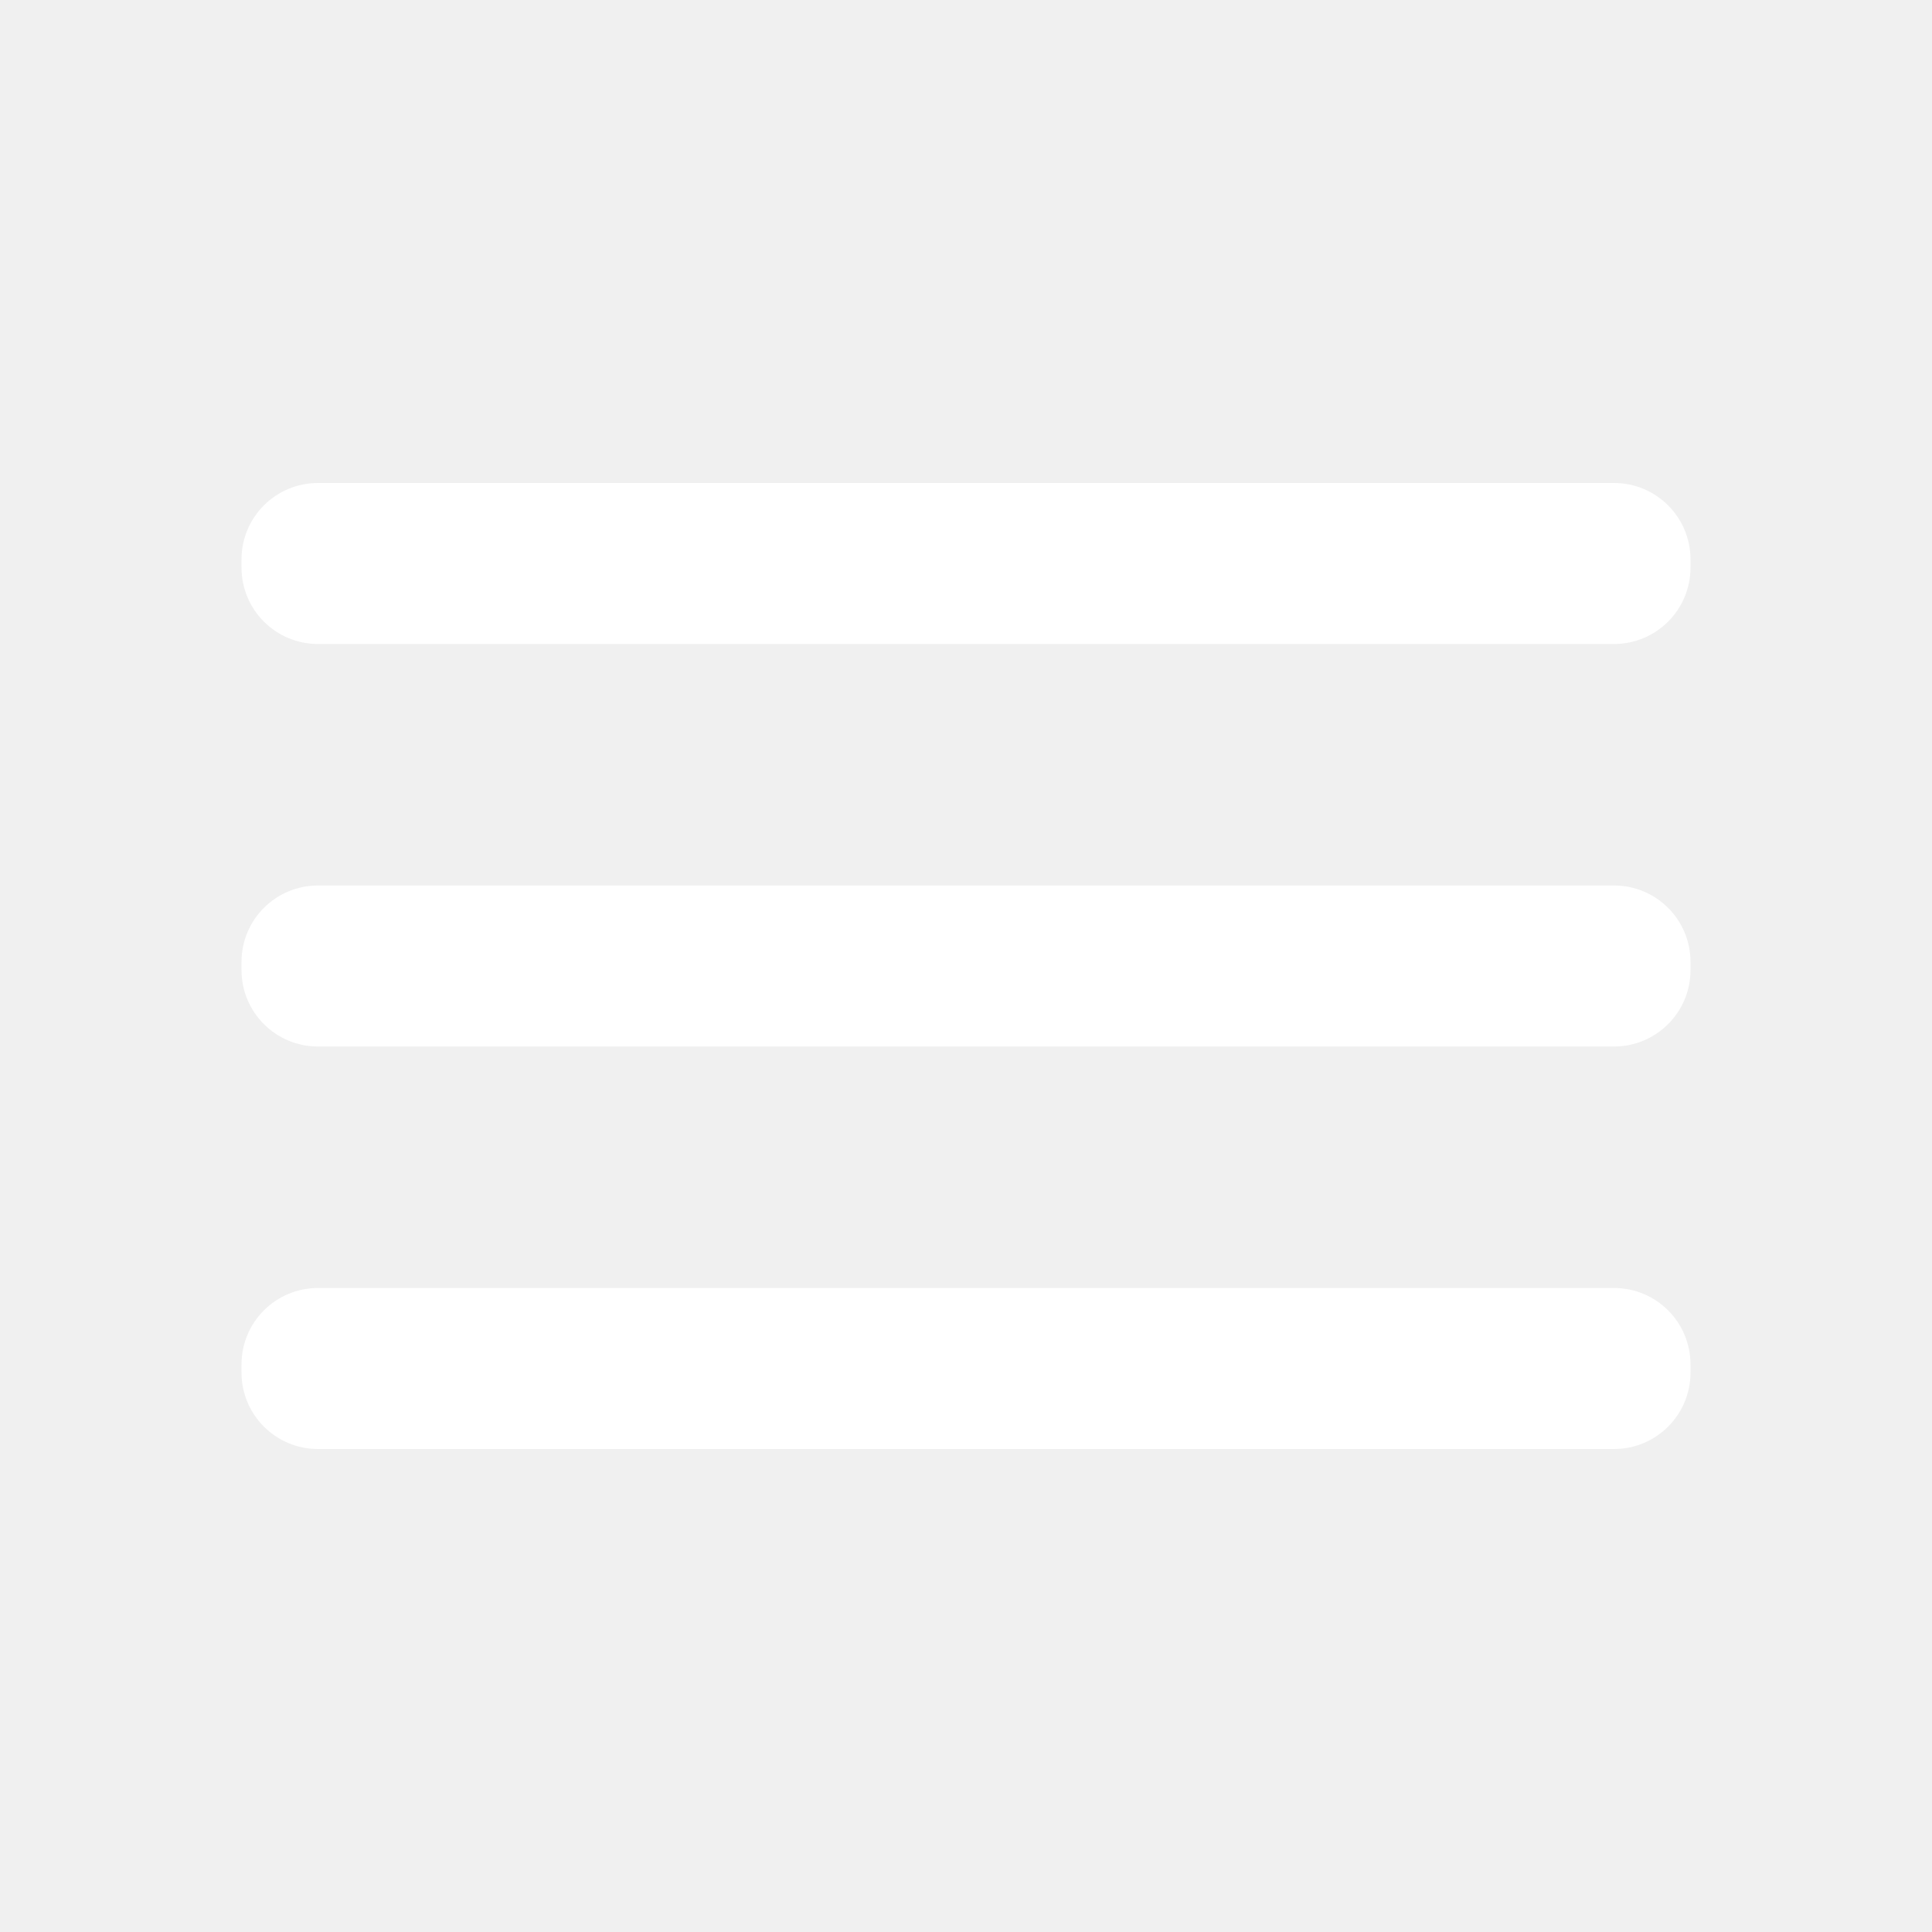
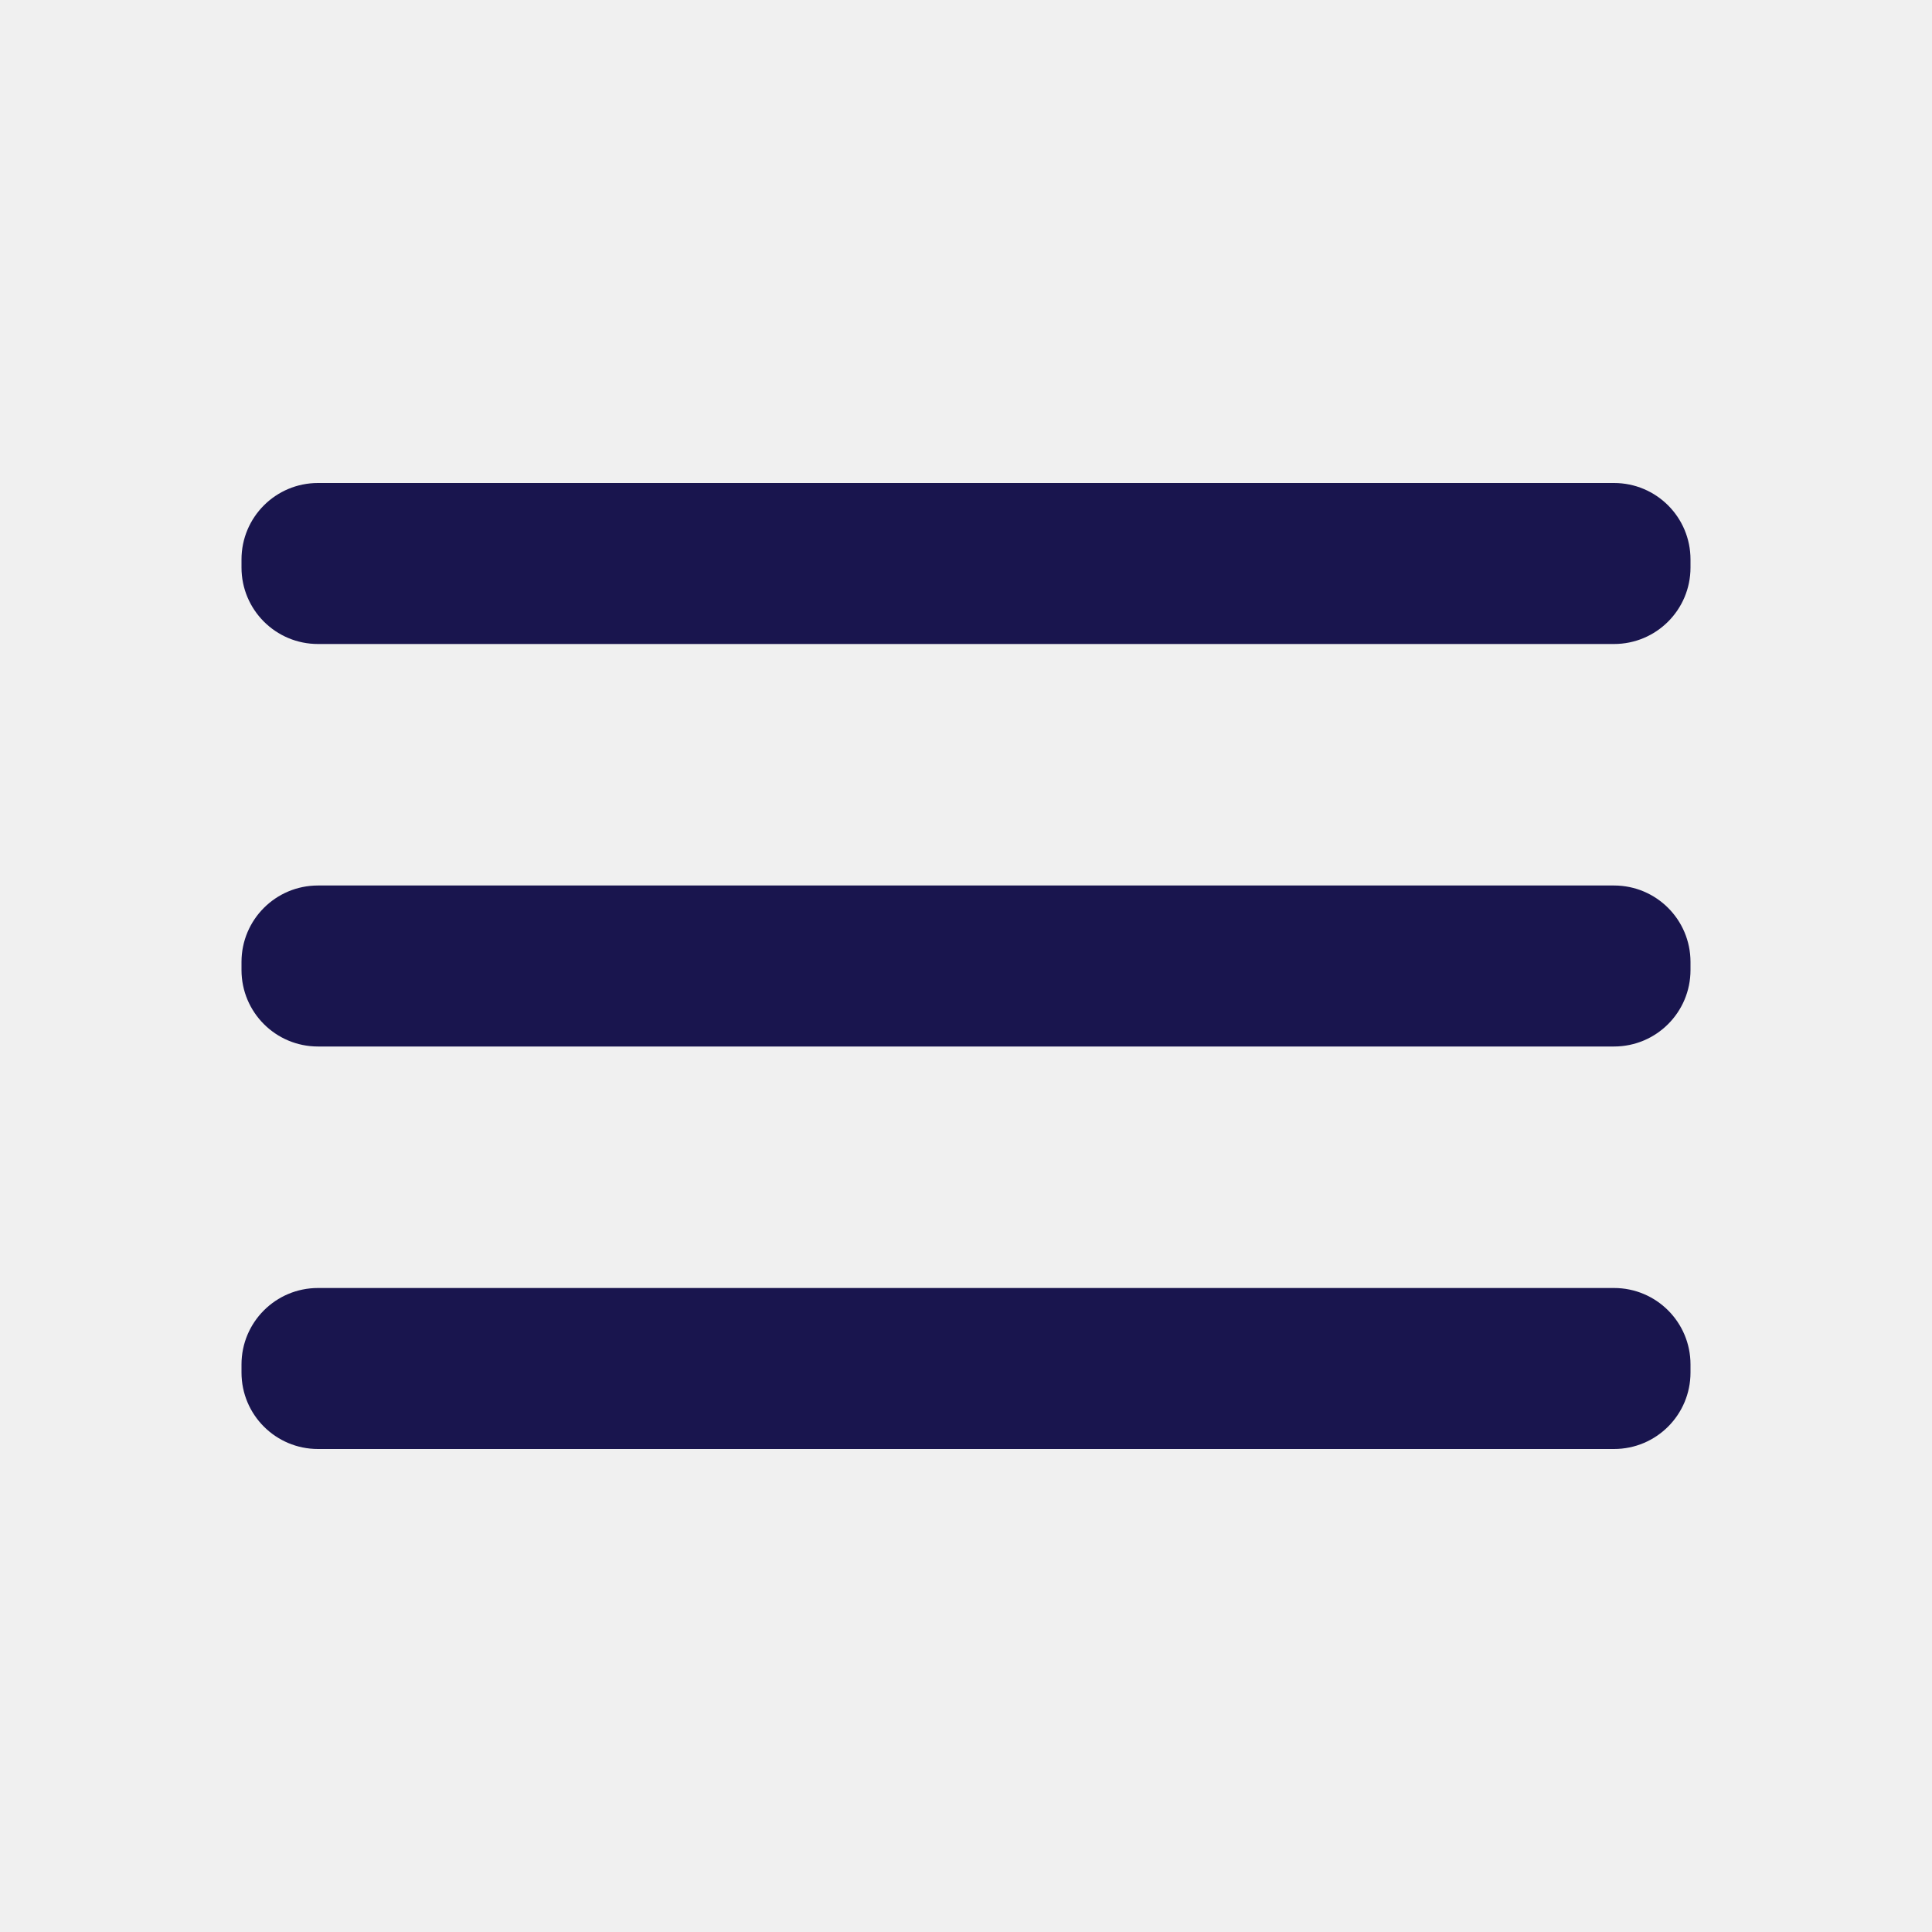
- <svg xmlns="http://www.w3.org/2000/svg" width="24" height="24" viewBox="0 0 24 24" fill="none">
-   <path d="M20.05 11H3.95C3.425 11 3 11.425 3 11.95V12.05C3 12.575 3.425 13 3.95 13H20.05C20.575 13 21 12.575 21 12.05V11.95C21 11.425 20.575 11 20.05 11Z" fill="#FFF" />
-   <path d="M20.05 16H3.95C3.425 16 3 16.425 3 16.95V17.05C3 17.575 3.425 18 3.95 18H20.05C20.575 18 21 17.575 21 17.05V16.95C21 16.425 20.575 16 20.05 16Z" fill="#FFF" />
-   <path d="M20.05 6H3.95C3.425 6 3 6.425 3 6.95V7.05C3 7.575 3.425 8 3.95 8H20.05C20.575 8 21 7.575 21 7.05V6.95C21 6.425 20.575 6 20.05 6Z" fill="#FFF" />
+ <svg xmlns="http://www.w3.org/2000/svg" width="24" height="24" viewBox="0 0 24 24" fill="#19154E">
+   <path d="M20.05 11H3.95C3.425 11 3 11.425 3 11.95V12.05C3 12.575 3.425 13 3.95 13H20.05C20.575 13 21 12.575 21 12.05V11.95C21 11.425 20.575 11 20.05 11Z" fill="#19154E" />
+   <path d="M20.05 16H3.95C3.425 16 3 16.425 3 16.95V17.05C3 17.575 3.425 18 3.95 18H20.05C20.575 18 21 17.575 21 17.05V16.95C21 16.425 20.575 16 20.05 16Z" fill="#19154E" />
+   <path d="M20.05 6H3.95C3.425 6 3 6.425 3 6.95V7.05C3 7.575 3.425 8 3.95 8H20.05C20.575 8 21 7.575 21 7.05V6.95C21 6.425 20.575 6 20.05 6Z" fill="#19154E" />
</svg>
